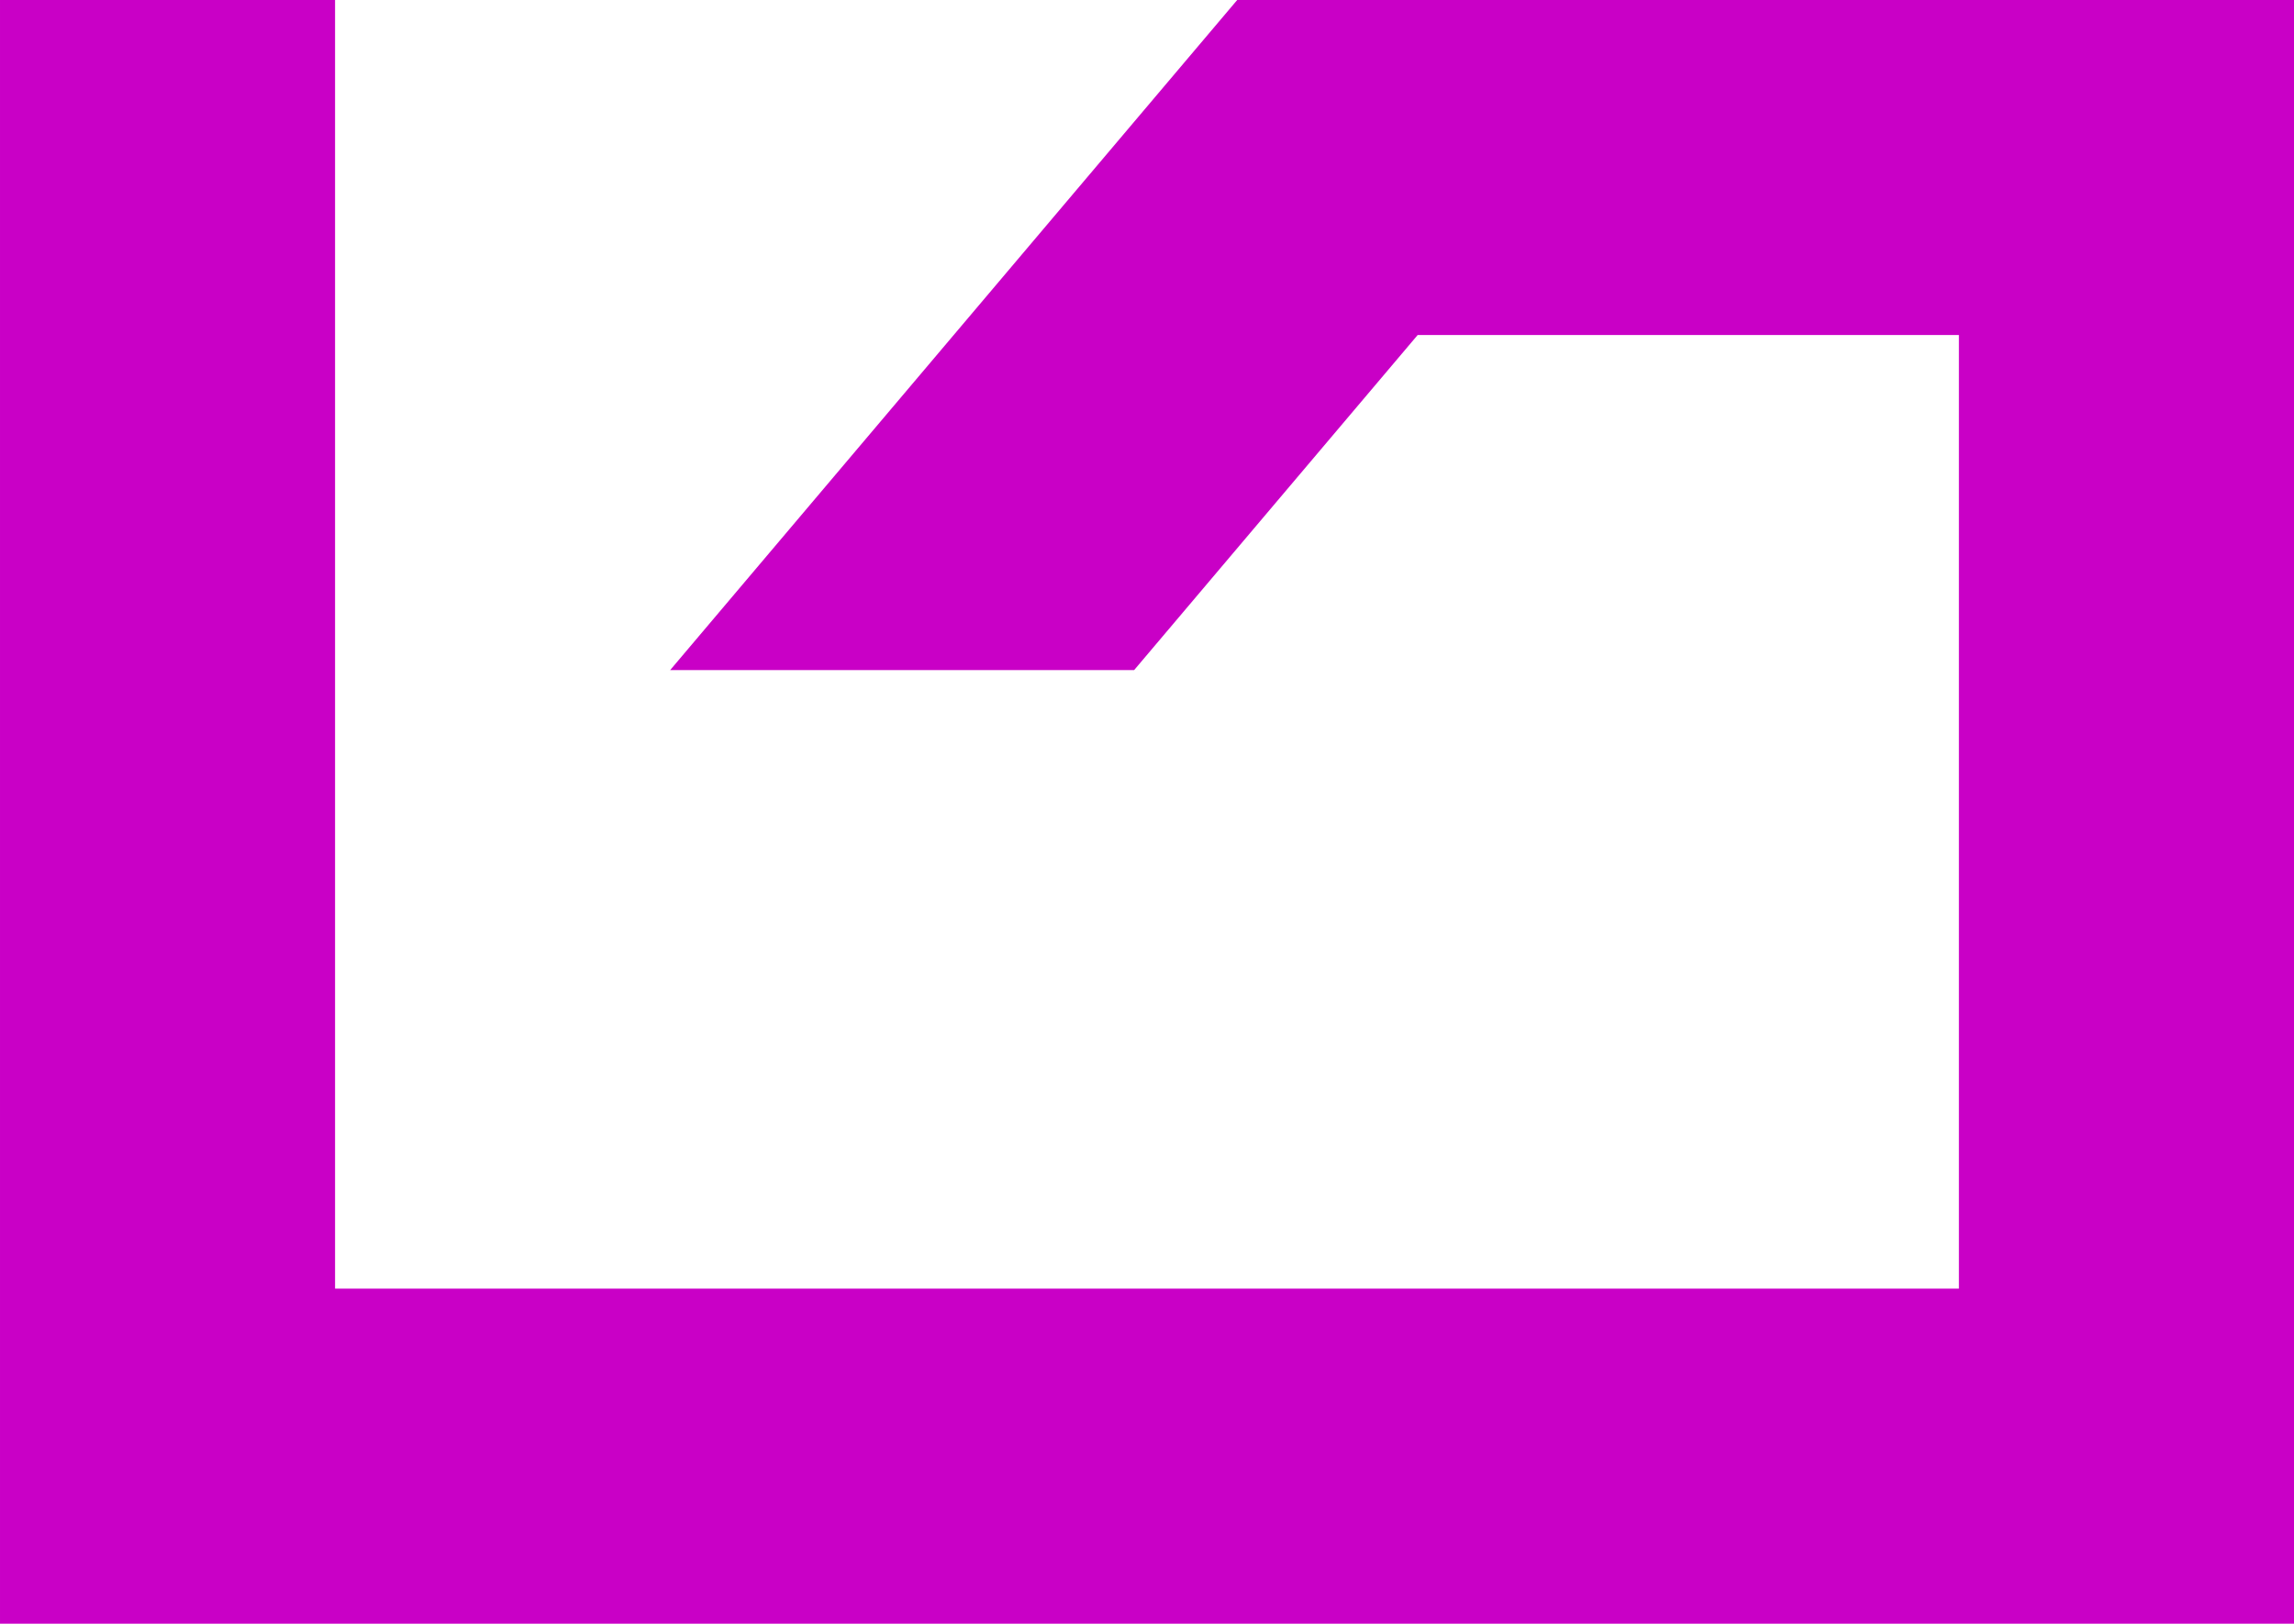
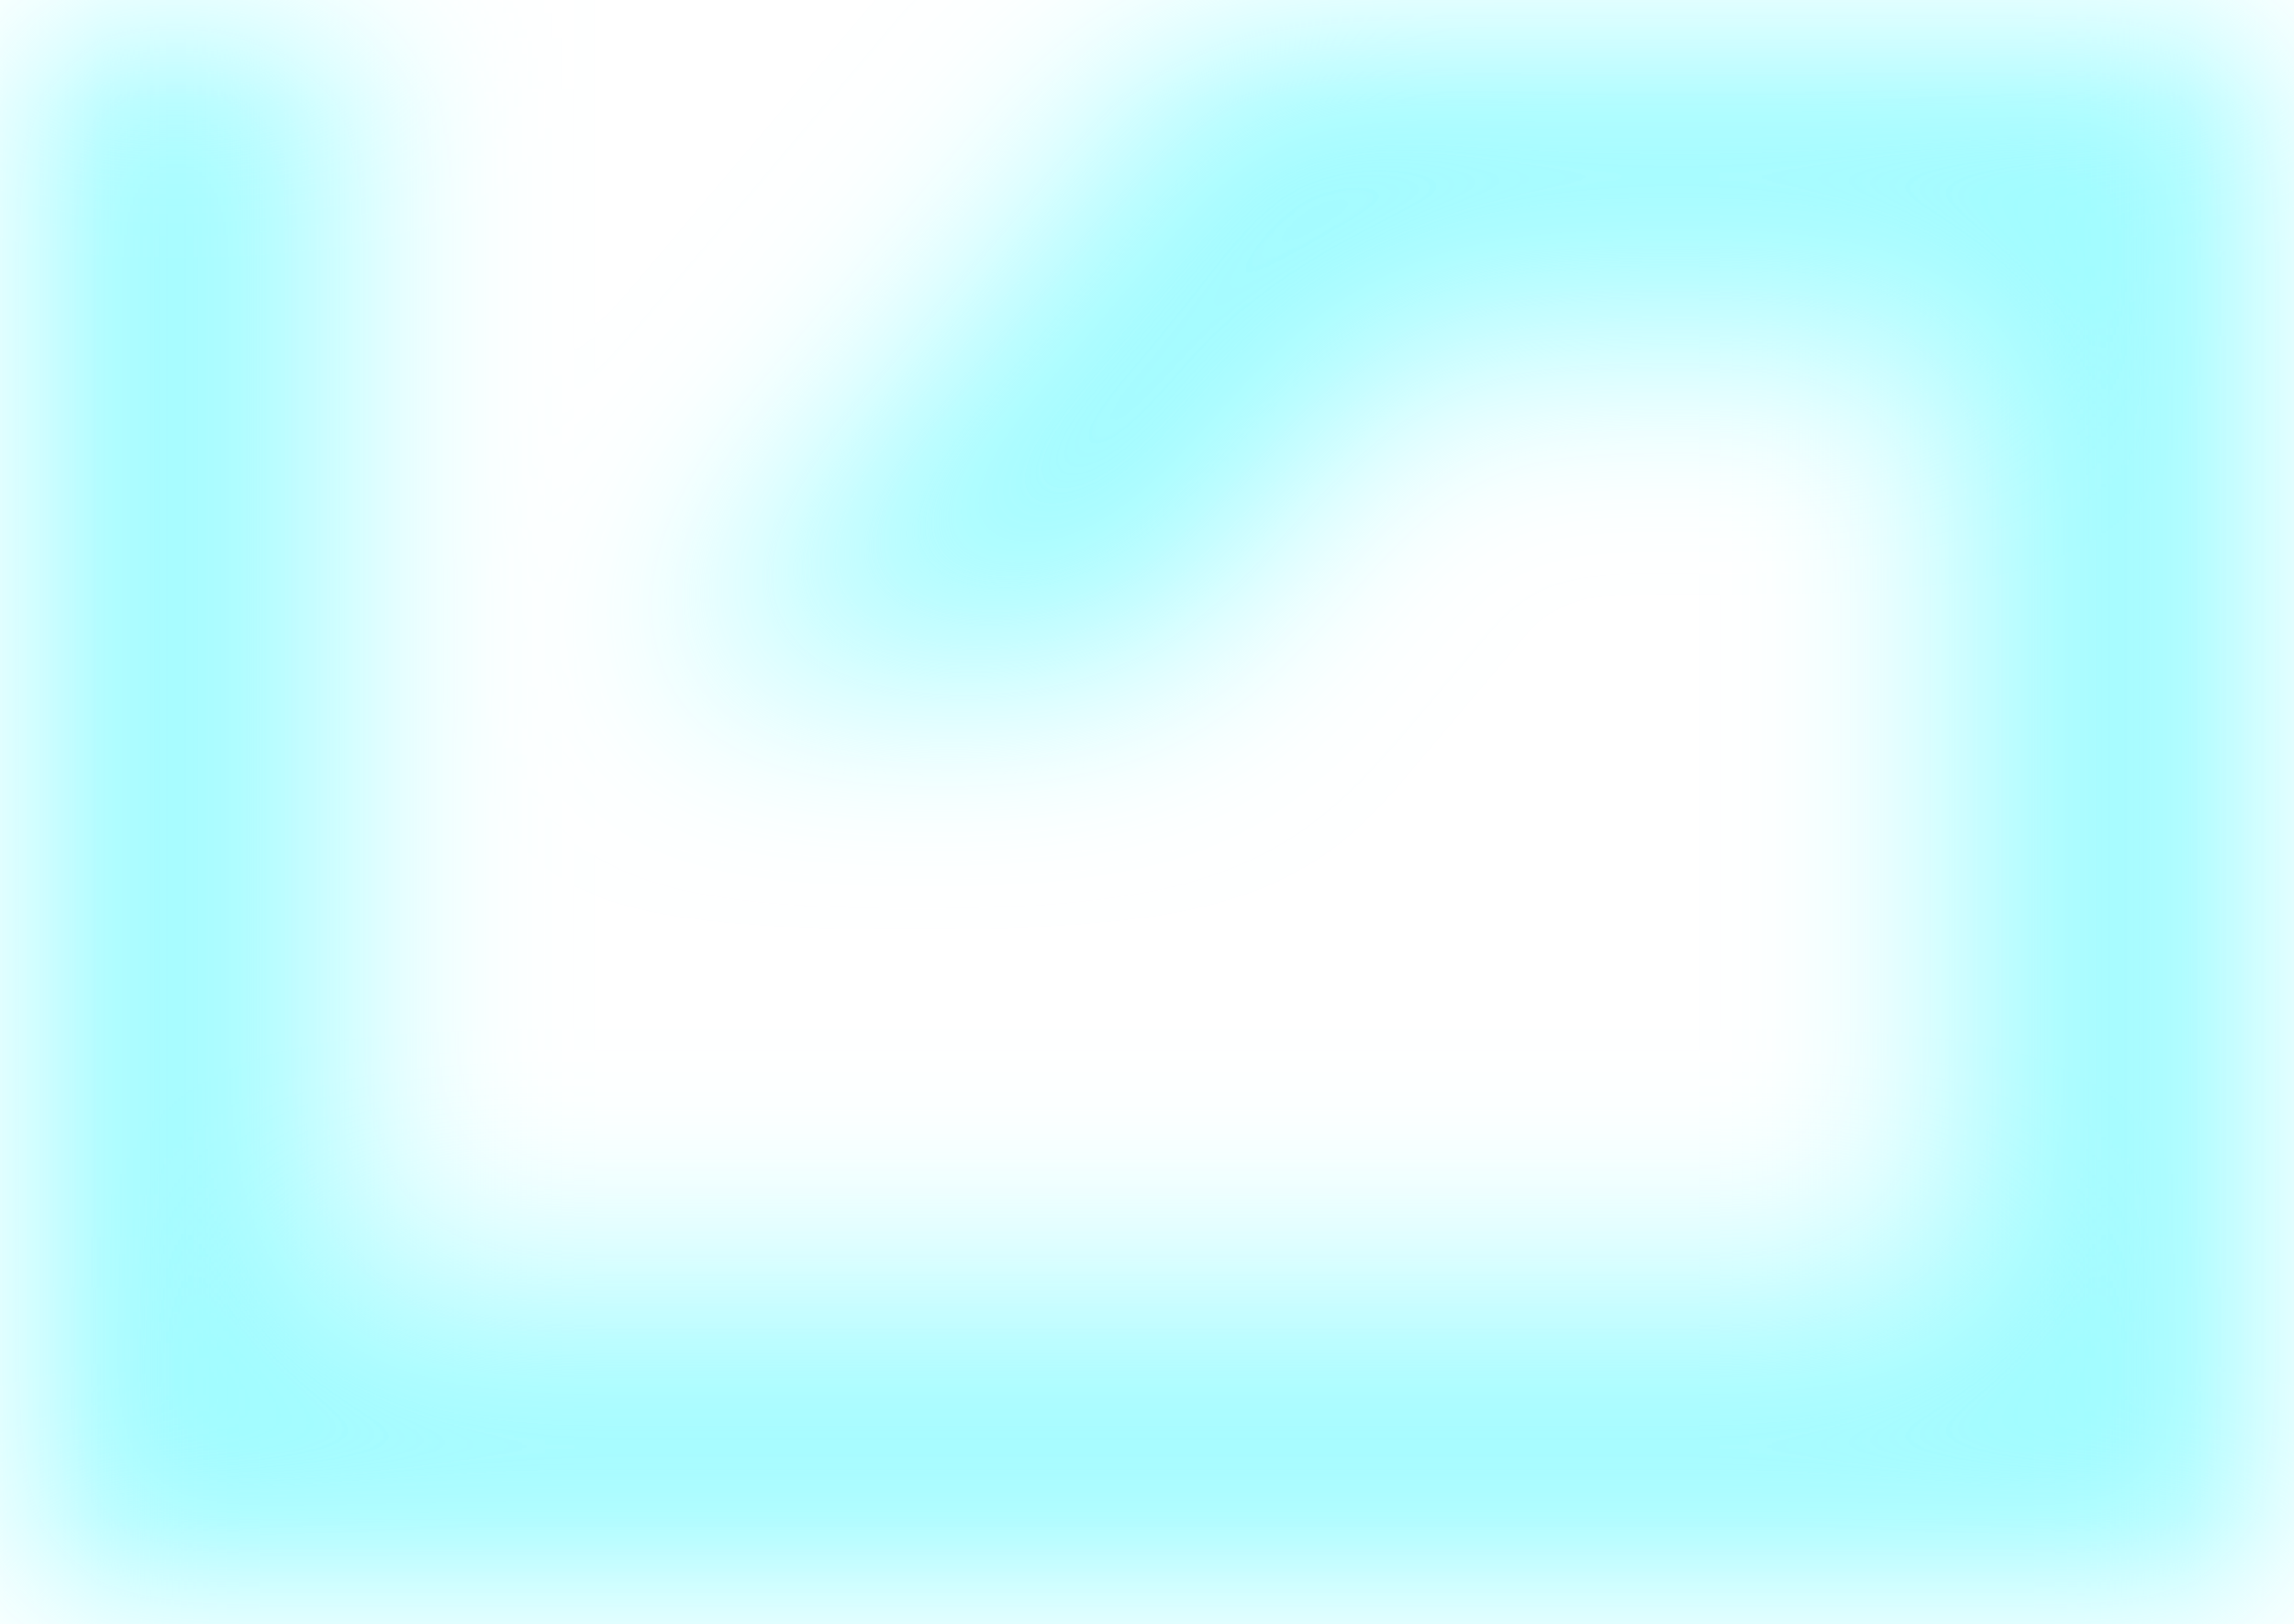
<svg xmlns="http://www.w3.org/2000/svg" id="svg2660" height="149.999" width="211.905" version="1.0">
  <defs id="defs2662" />
  <g id="layer1" transform="translate(-153.5706,-865.5772)">
-     <path style="fill:#c900c6;fill-opacity:1;stroke:none;stroke-width:6;stroke-linecap:butt;stroke-linejoin:round;stroke-miterlimit:4;stroke-dasharray:none;stroke-dashoffset:3.6;stroke-opacity:1" id="path3767" d="m 153.571,865.577 v 149.999 h 30.951 180.954 V 984.624 865.577 h -97.62 l -52.38,61.904 h 42.858 l 26.19,-30.952 h 49.998 v 88.095 h -150 V 865.577 Z" />
+     <path style="     fill:#9efcff;     filter:blur(10px);fill-opacity:1;stroke:none;stroke-width:6;stroke-linecap:butt;stroke-linejoin:round;stroke-miterlimit:4;stroke-dasharray:none;stroke-dashoffset:3.6;stroke-opacity:1" id="path3767" d="m 153.571,865.577 v 149.999 h 30.951 180.954 V 984.624 865.577 h -97.62 l -52.38,61.904 h 42.858 l 26.19,-30.952 h 49.998 v 88.095 h -150 V 865.577 Z" />
  </g>
</svg>
